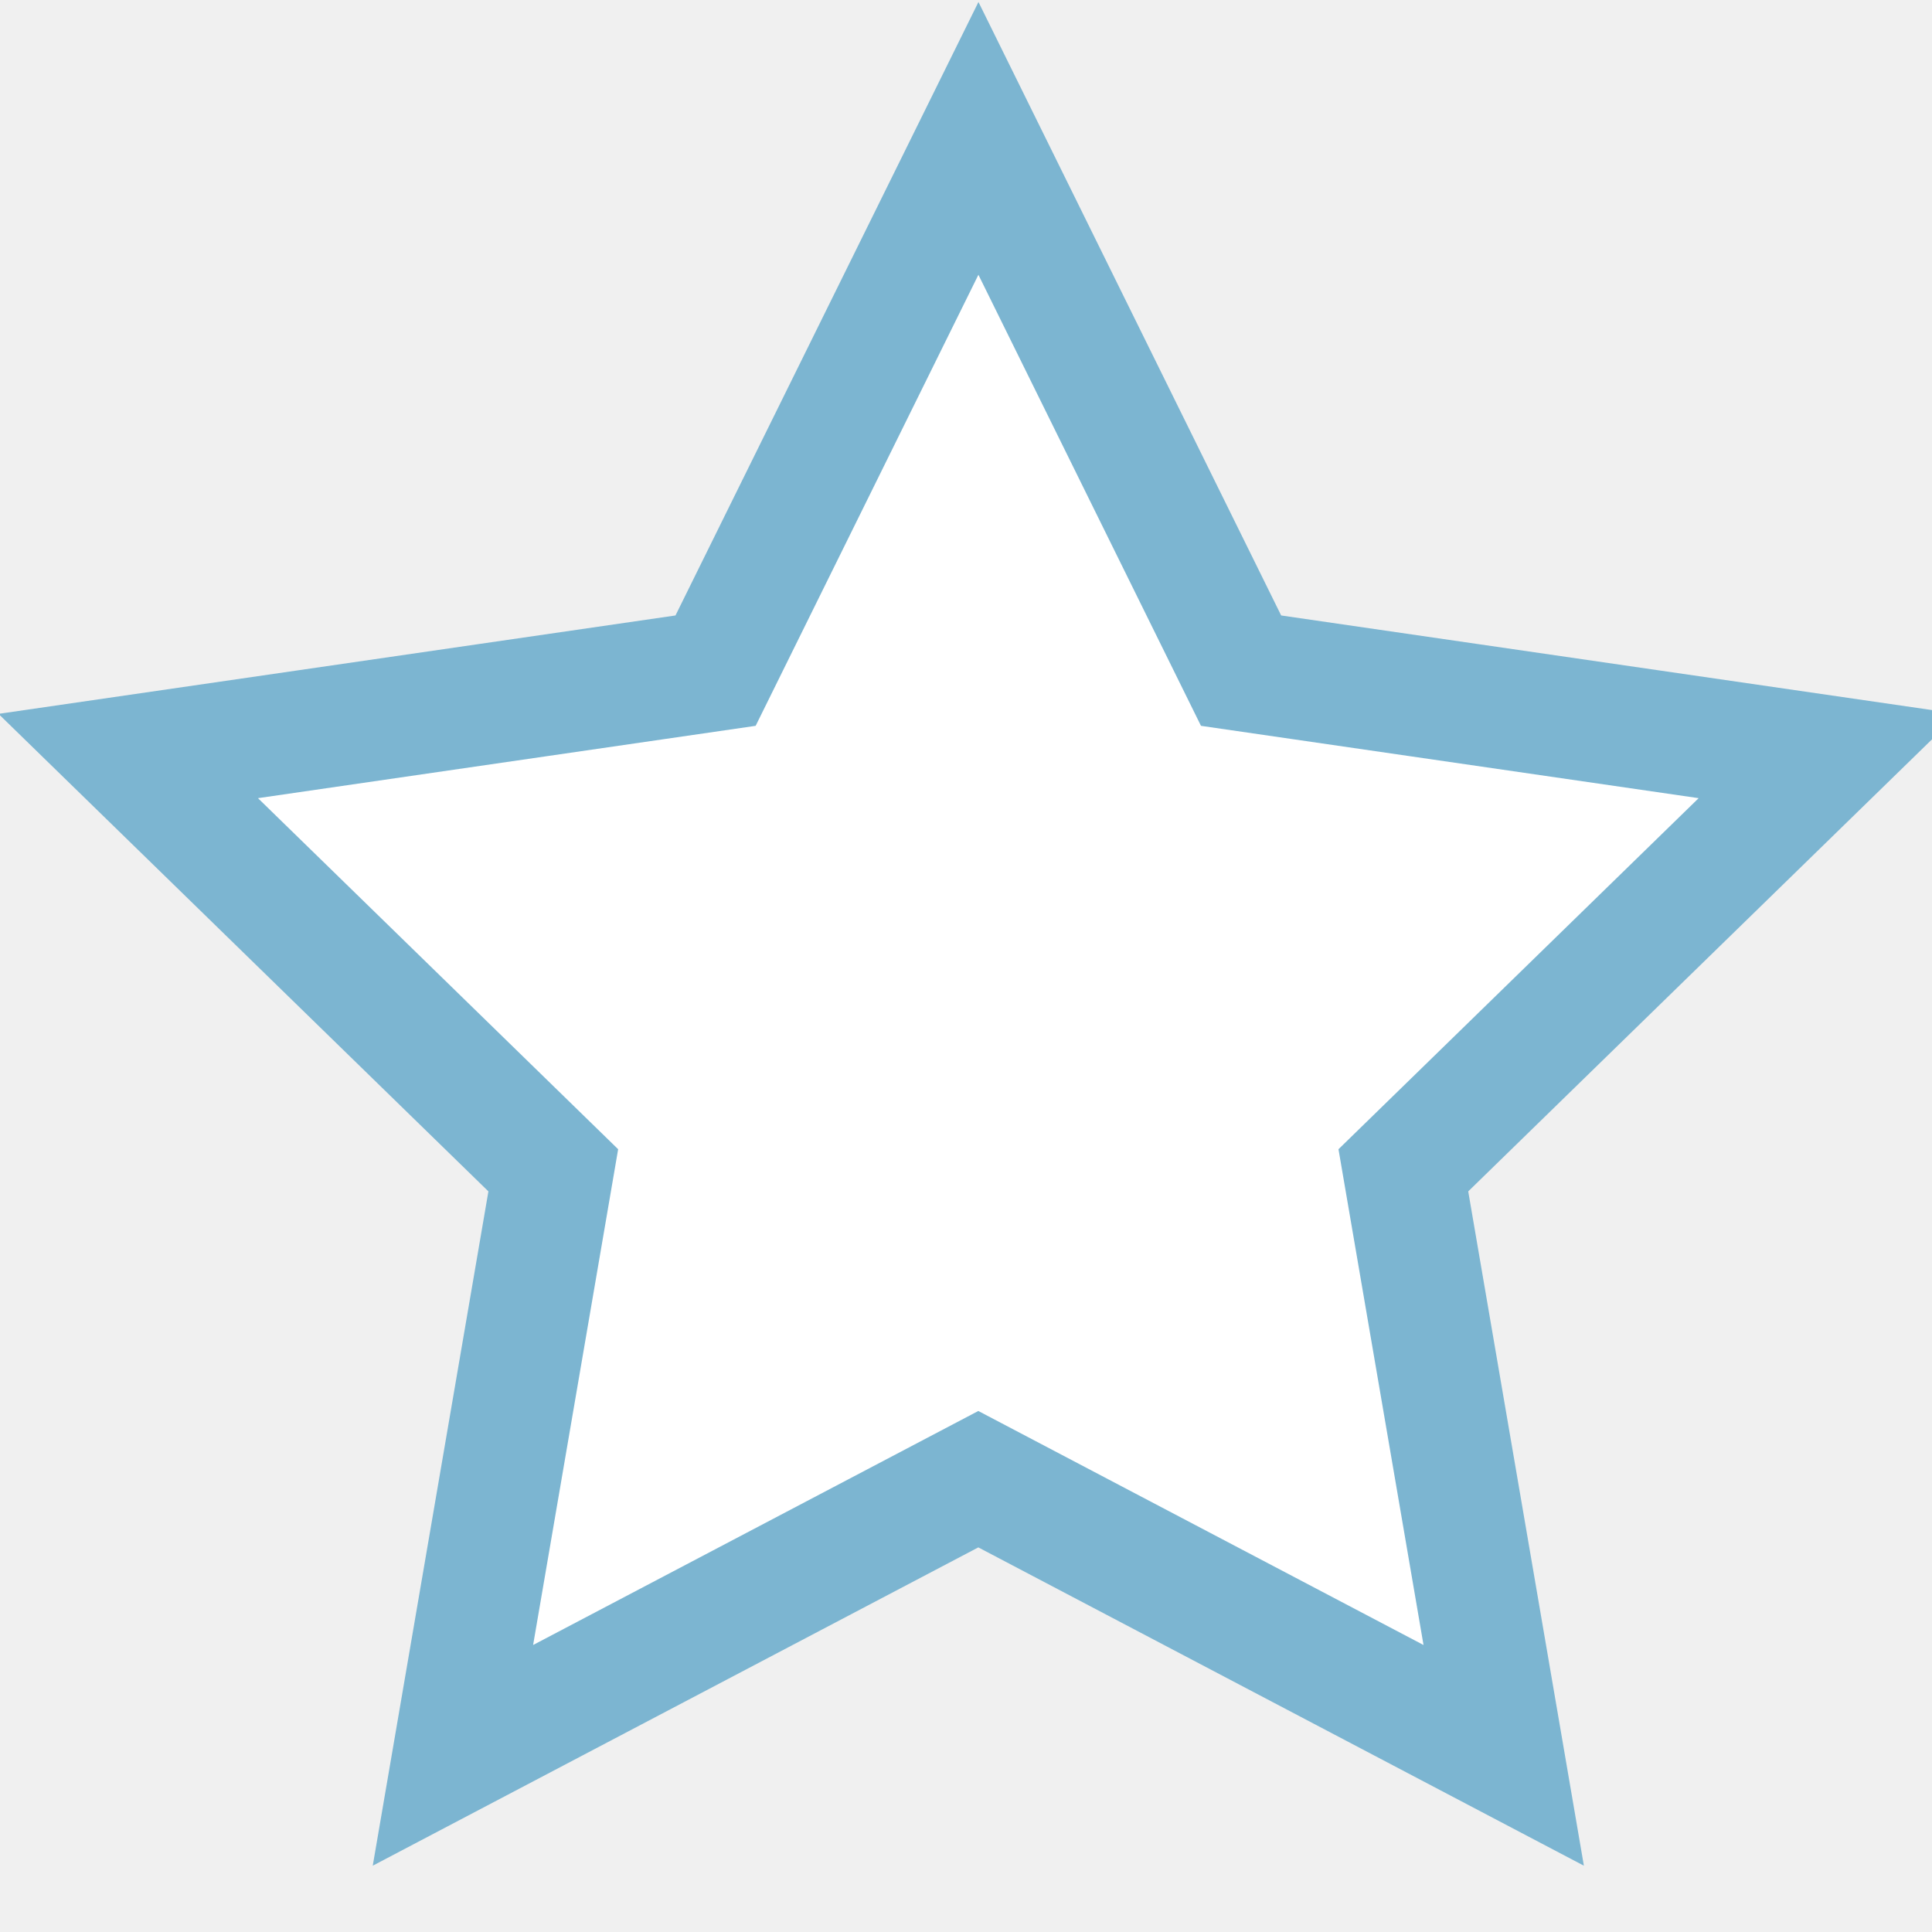
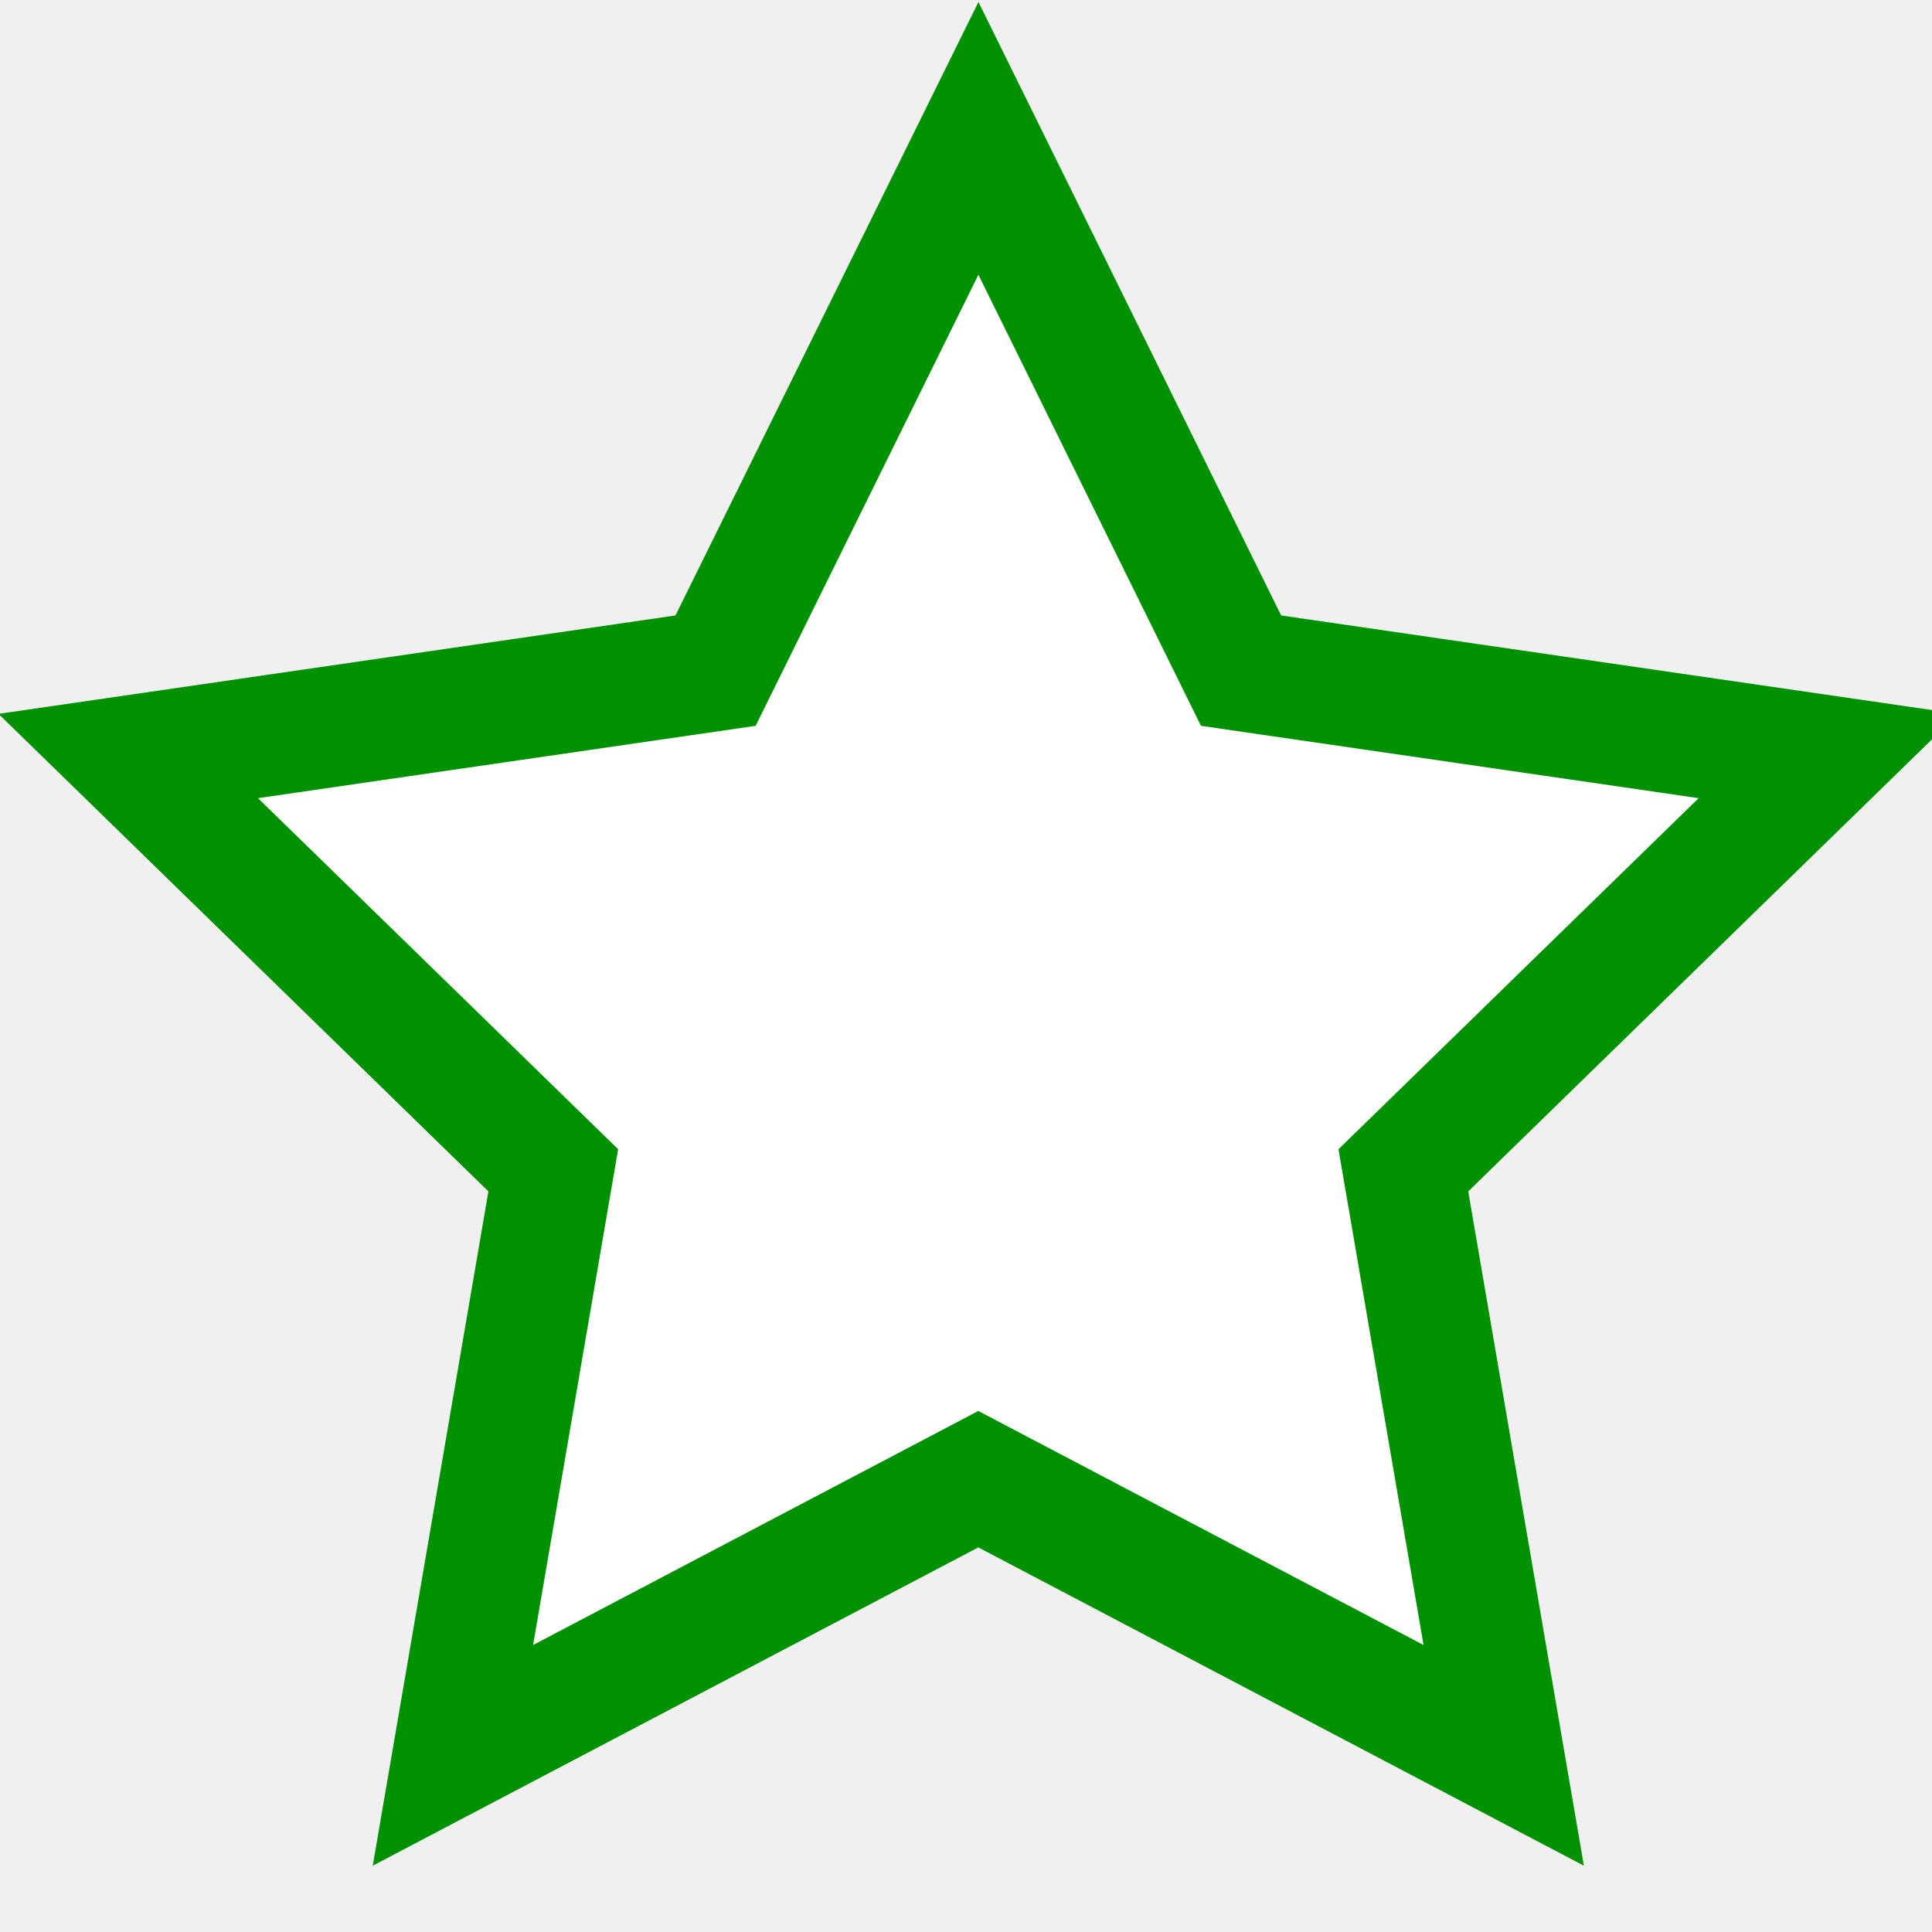
- <svg xmlns="http://www.w3.org/2000/svg" width="16" height="16">
-   <path d="M8.103 1.146l2.175 4.408 4.864.707-3.52 3.431.831 4.845-4.351-2.287-4.351 2.287.831-4.845-3.52-3.431 4.864-.707z" fill="#fff" stroke="#7cb5d1" stroke-width="1" />
+ <svg xmlns="http://www.w3.org/2000/svg" width="16" height="16" id="svg4184" version="1.1">
+   <defs id="defs4190" />
+   <path d="M8.103 1.146l2.175 4.408 4.864.707-3.52 3.431.831 4.845-4.351-2.287-4.351 2.287.831-4.845-3.52-3.431 4.864-.707z" fill="#fff" stroke="#7cb5d1" stroke-width="1" id="path4186" style="stroke:#009100" />
</svg>
